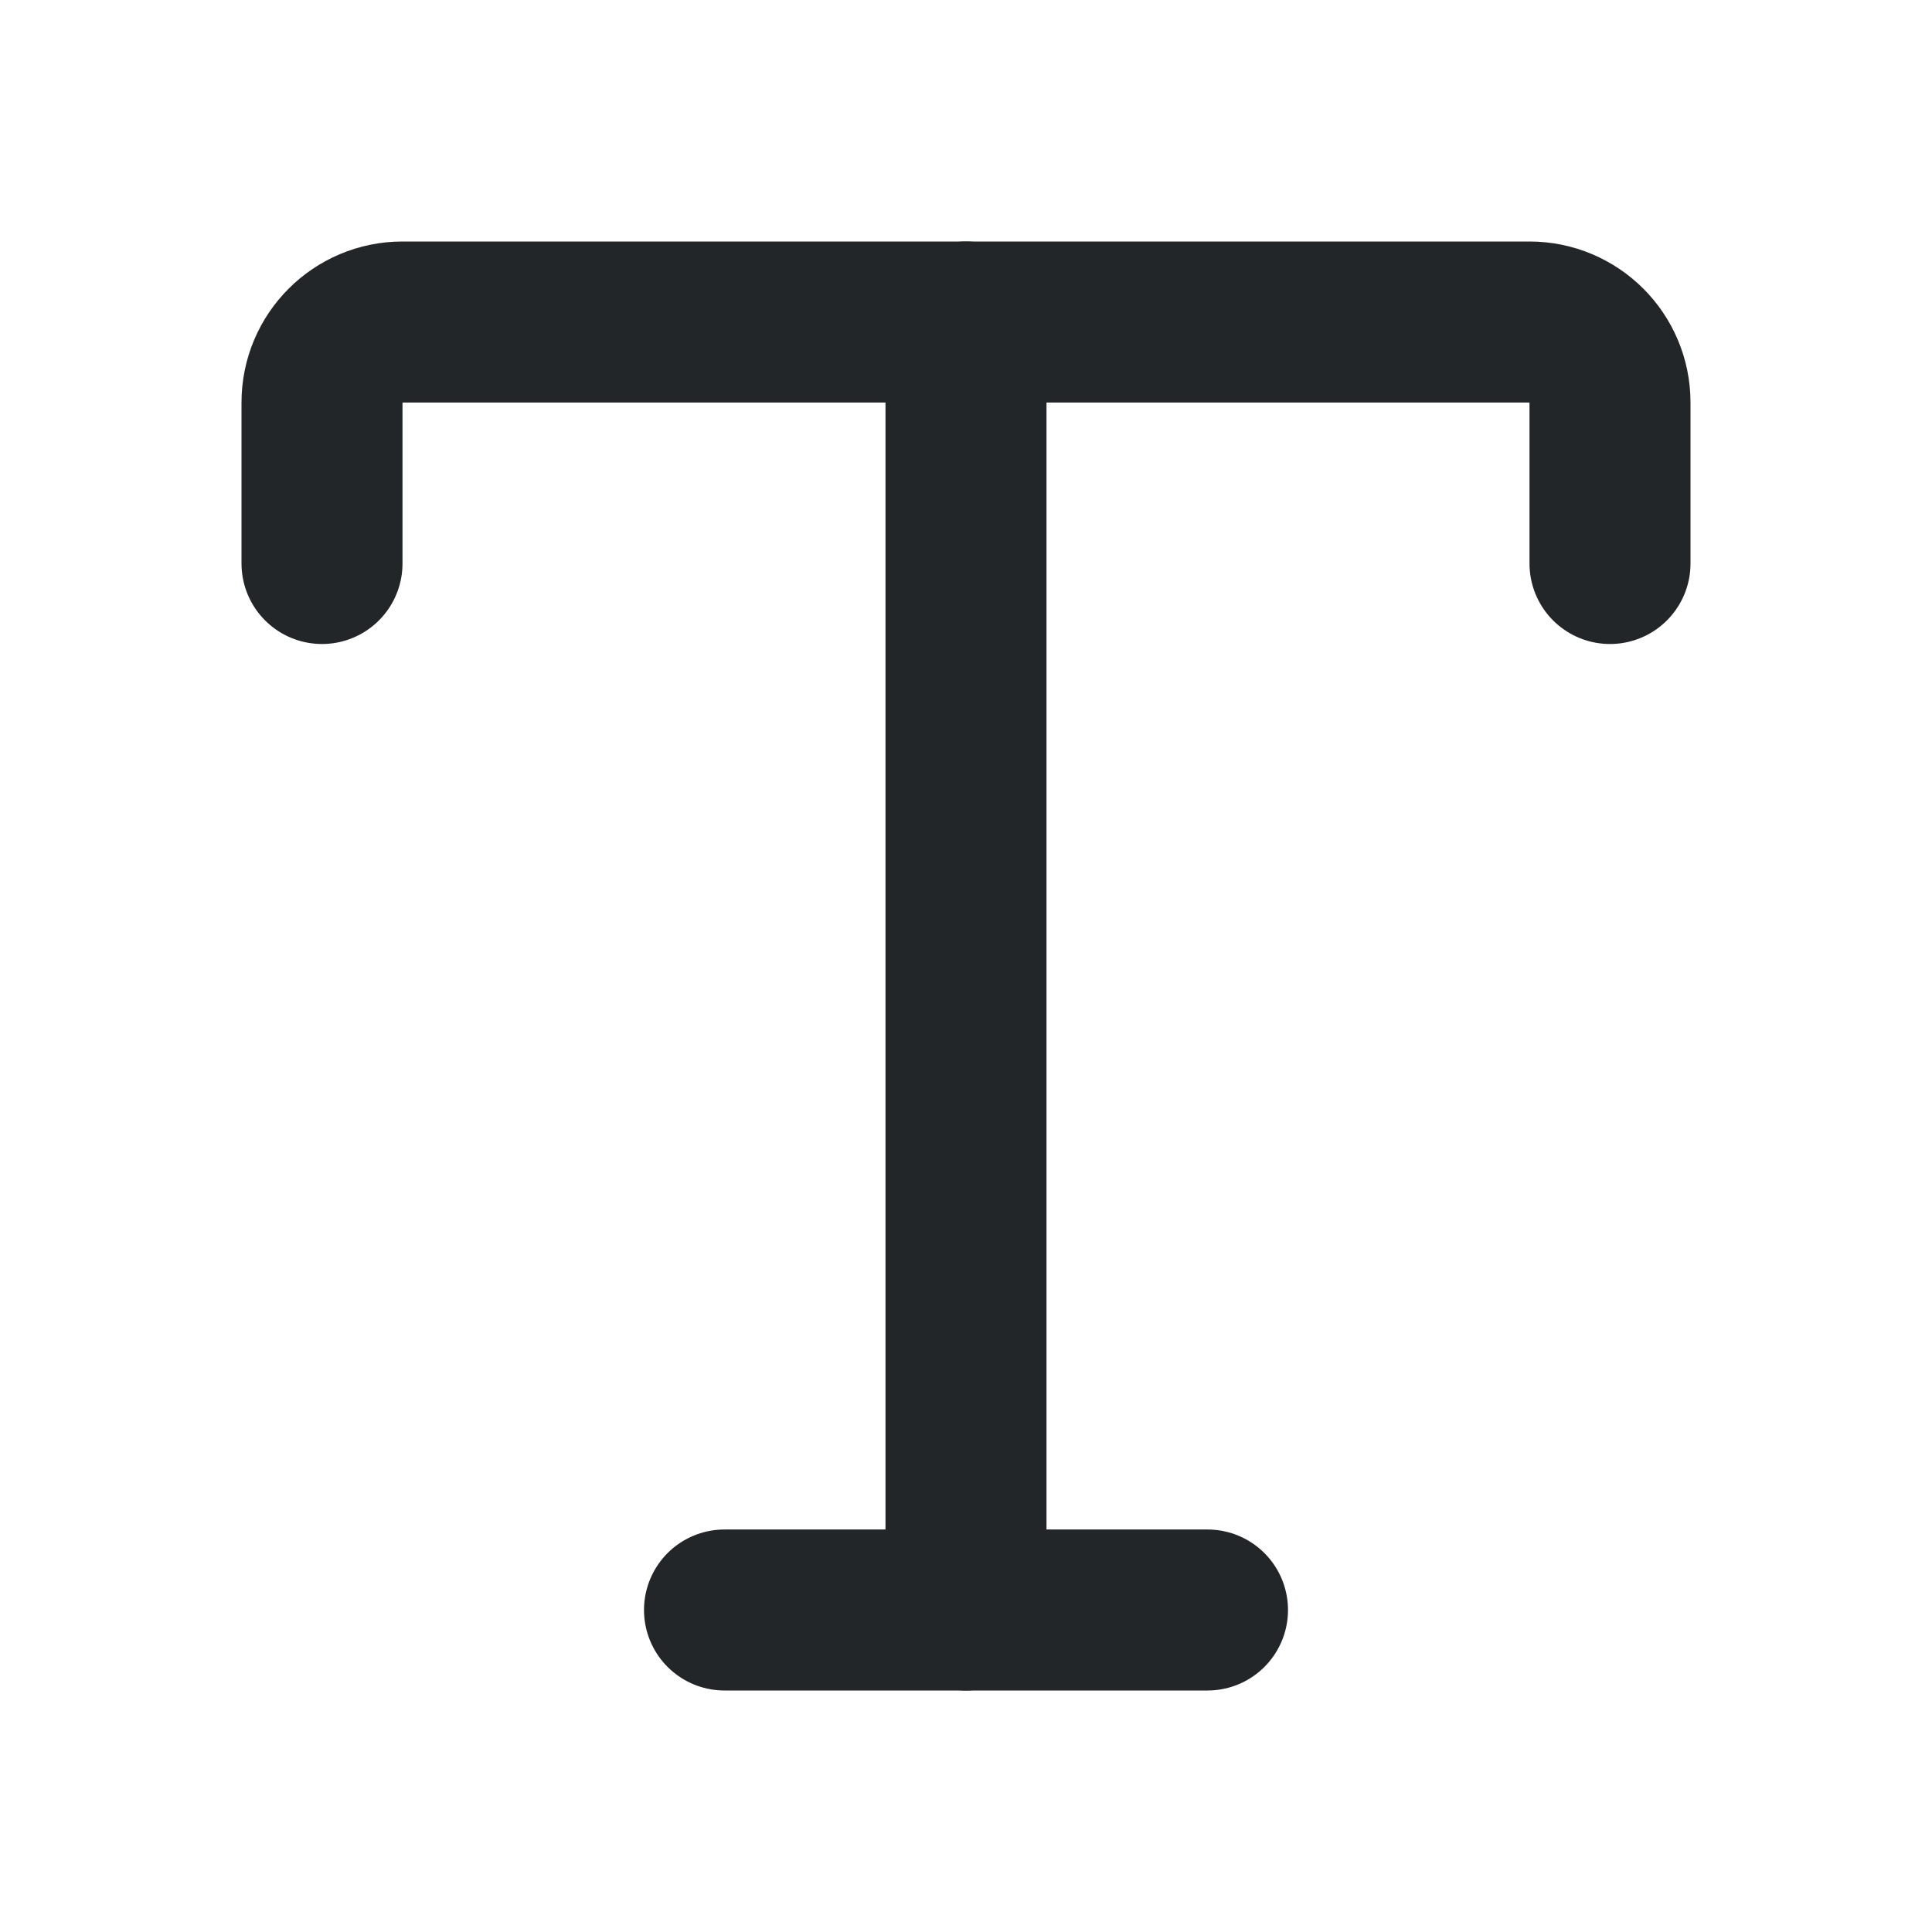
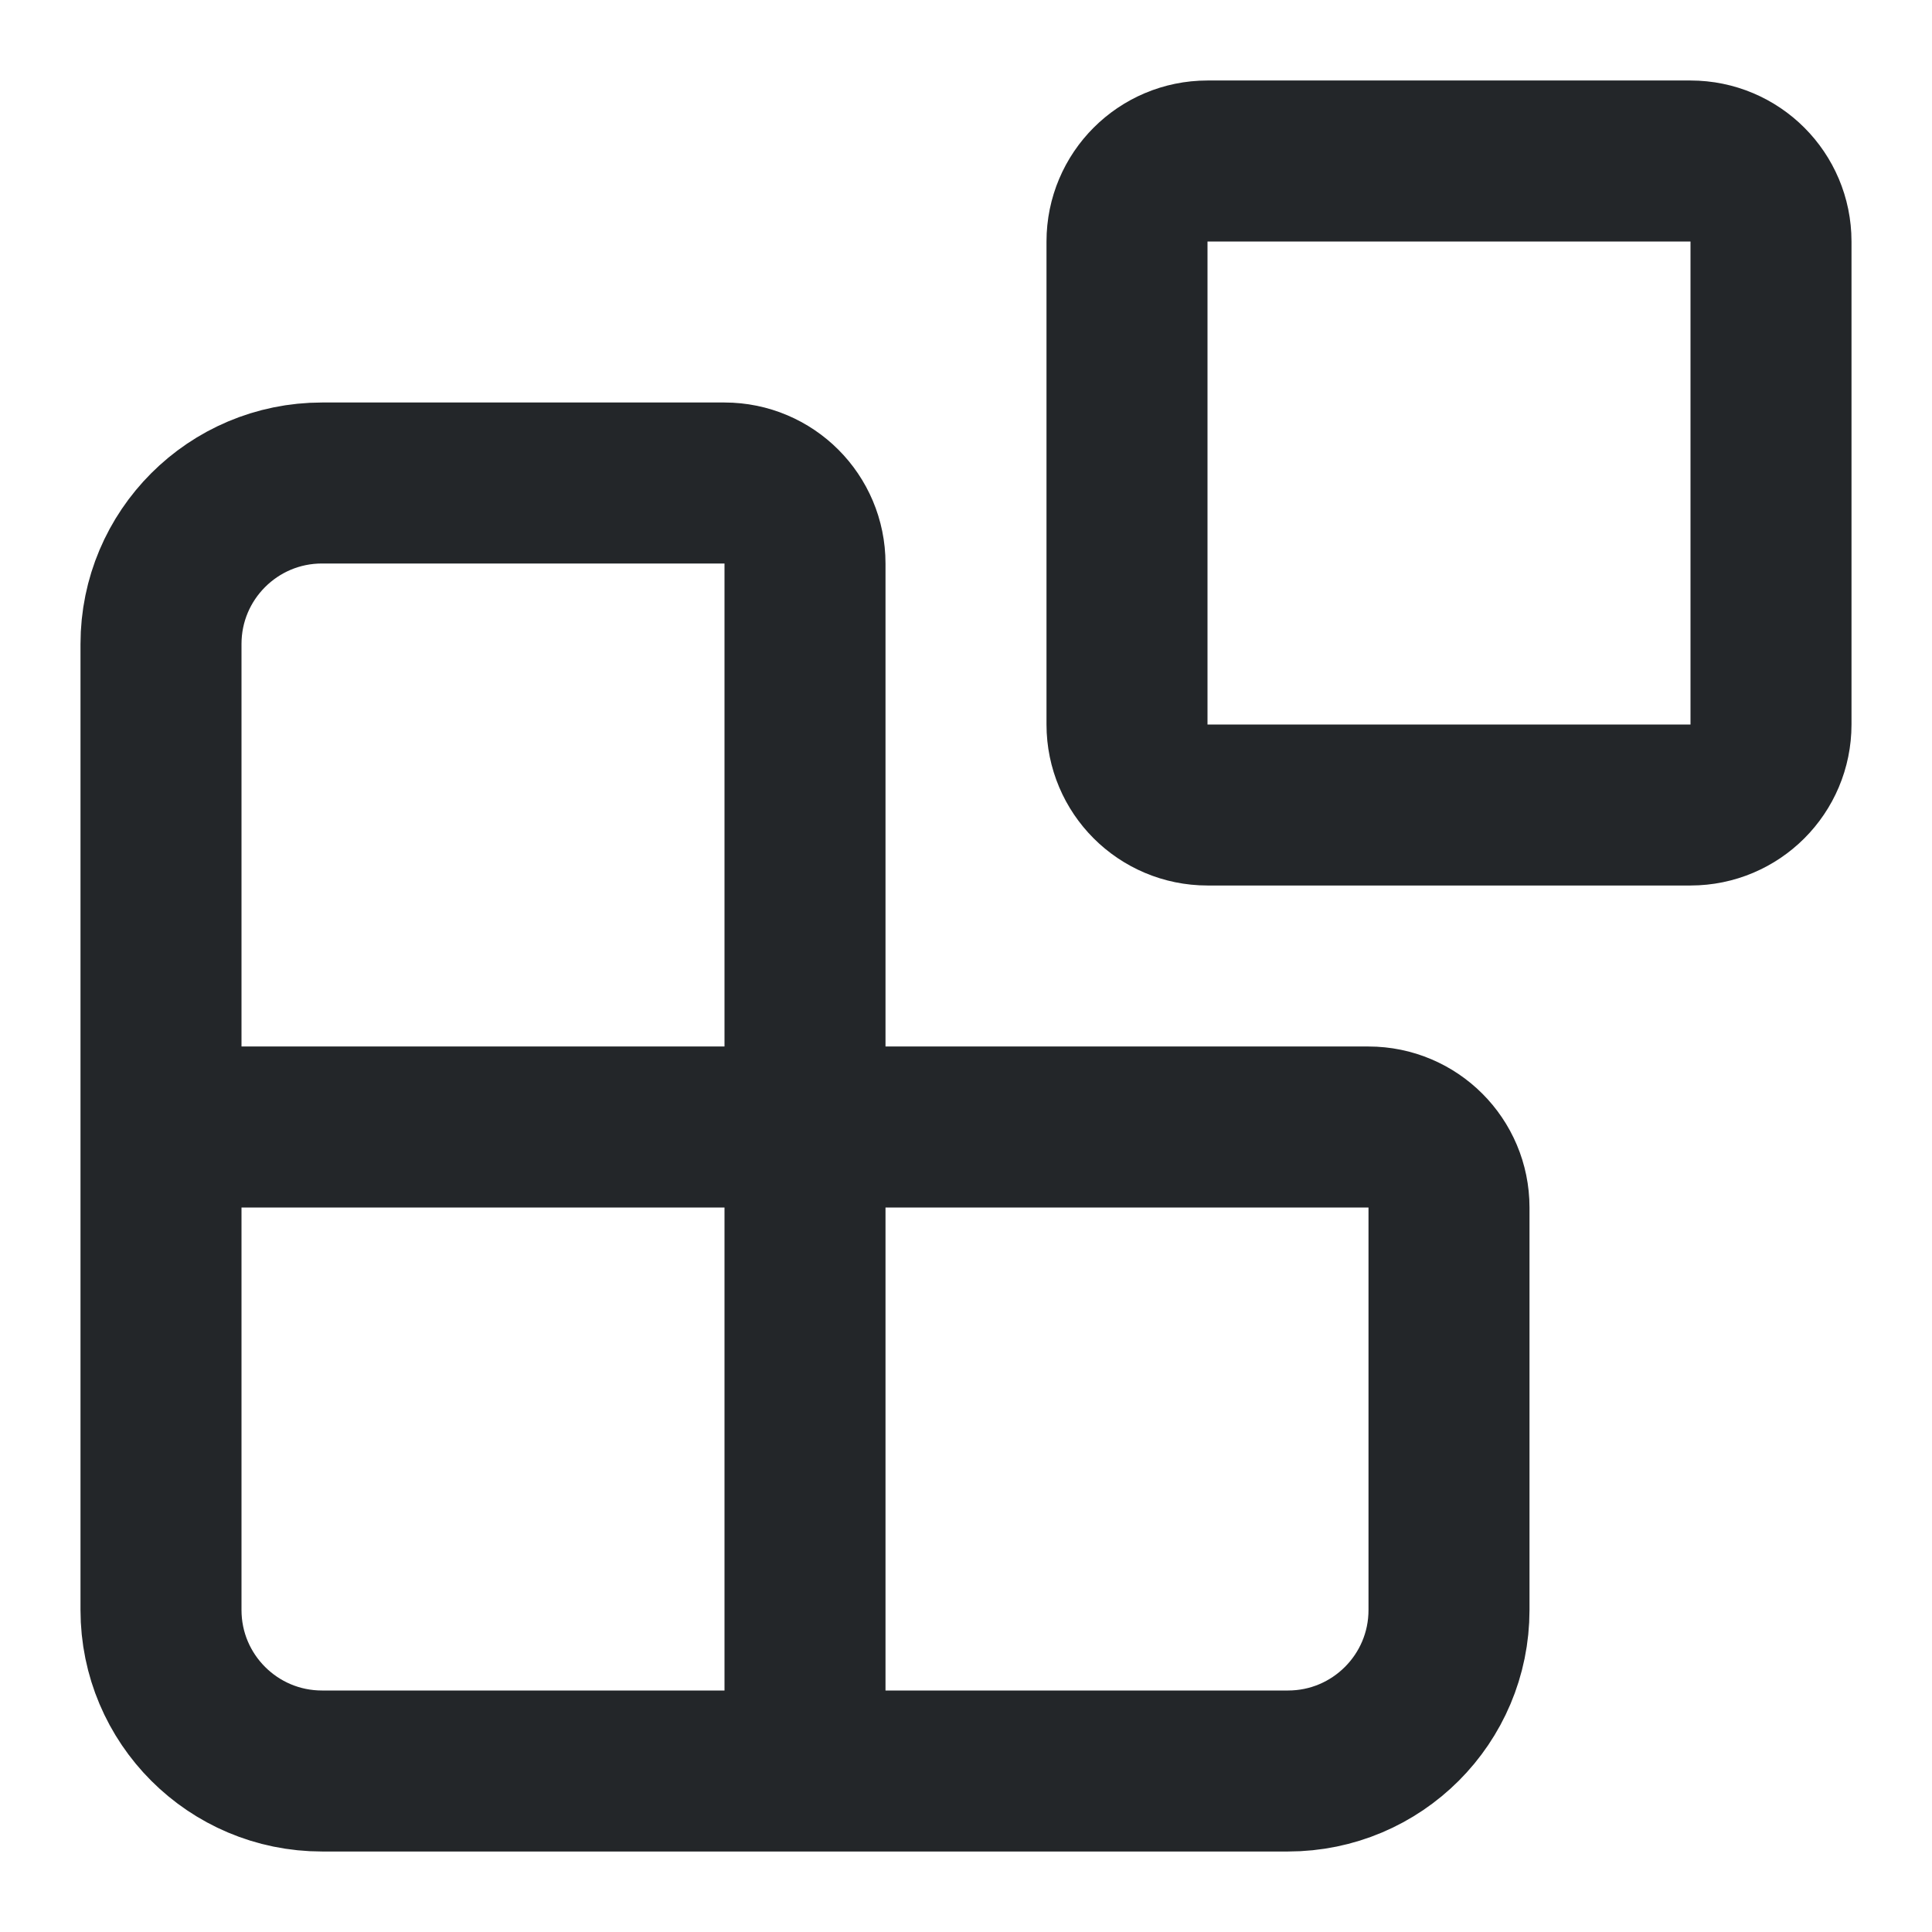
- <svg xmlns="http://www.w3.org/2000/svg" class="lucide lucide-type" width="24" height="24" viewBox="0 0 24 24" fill="none" stroke="currentColor" stroke-width="2" stroke-linecap="round" stroke-linejoin="round">
+ <svg xmlns="http://www.w3.org/2000/svg" class="lucide lucide-blocks" width="24" height="24" viewBox="0 0 24 24" fill="none" stroke="currentColor" stroke-width="2" stroke-linecap="round" stroke-linejoin="round">
  <style id="current-color-scheme" type="text/css">
    .ColorScheme-Text { color: #232629; }
  </style>
  <g class="ColorScheme-Text" fill="none" stroke="currentColor" stroke-width="2" stroke-linecap="round" stroke-linejoin="round">
-     <path d="M12 4v16" />
-     <path d="M4 7V5a1 1 0 0 1 1-1h14a1 1 0 0 1 1 1v2" />
-     <path d="M9 20h6" />
+     <path d="M10 22V7a1 1 0 0 0-1-1H4a2 2 0 0 0-2 2v12a2 2 0 0 0 2 2h12a2 2 0 0 0 2-2v-5a1 1 0 0 0-1-1H2" />
+     <rect x="14" y="2" width="8" height="8" rx="1" />
  </g>
</svg>
